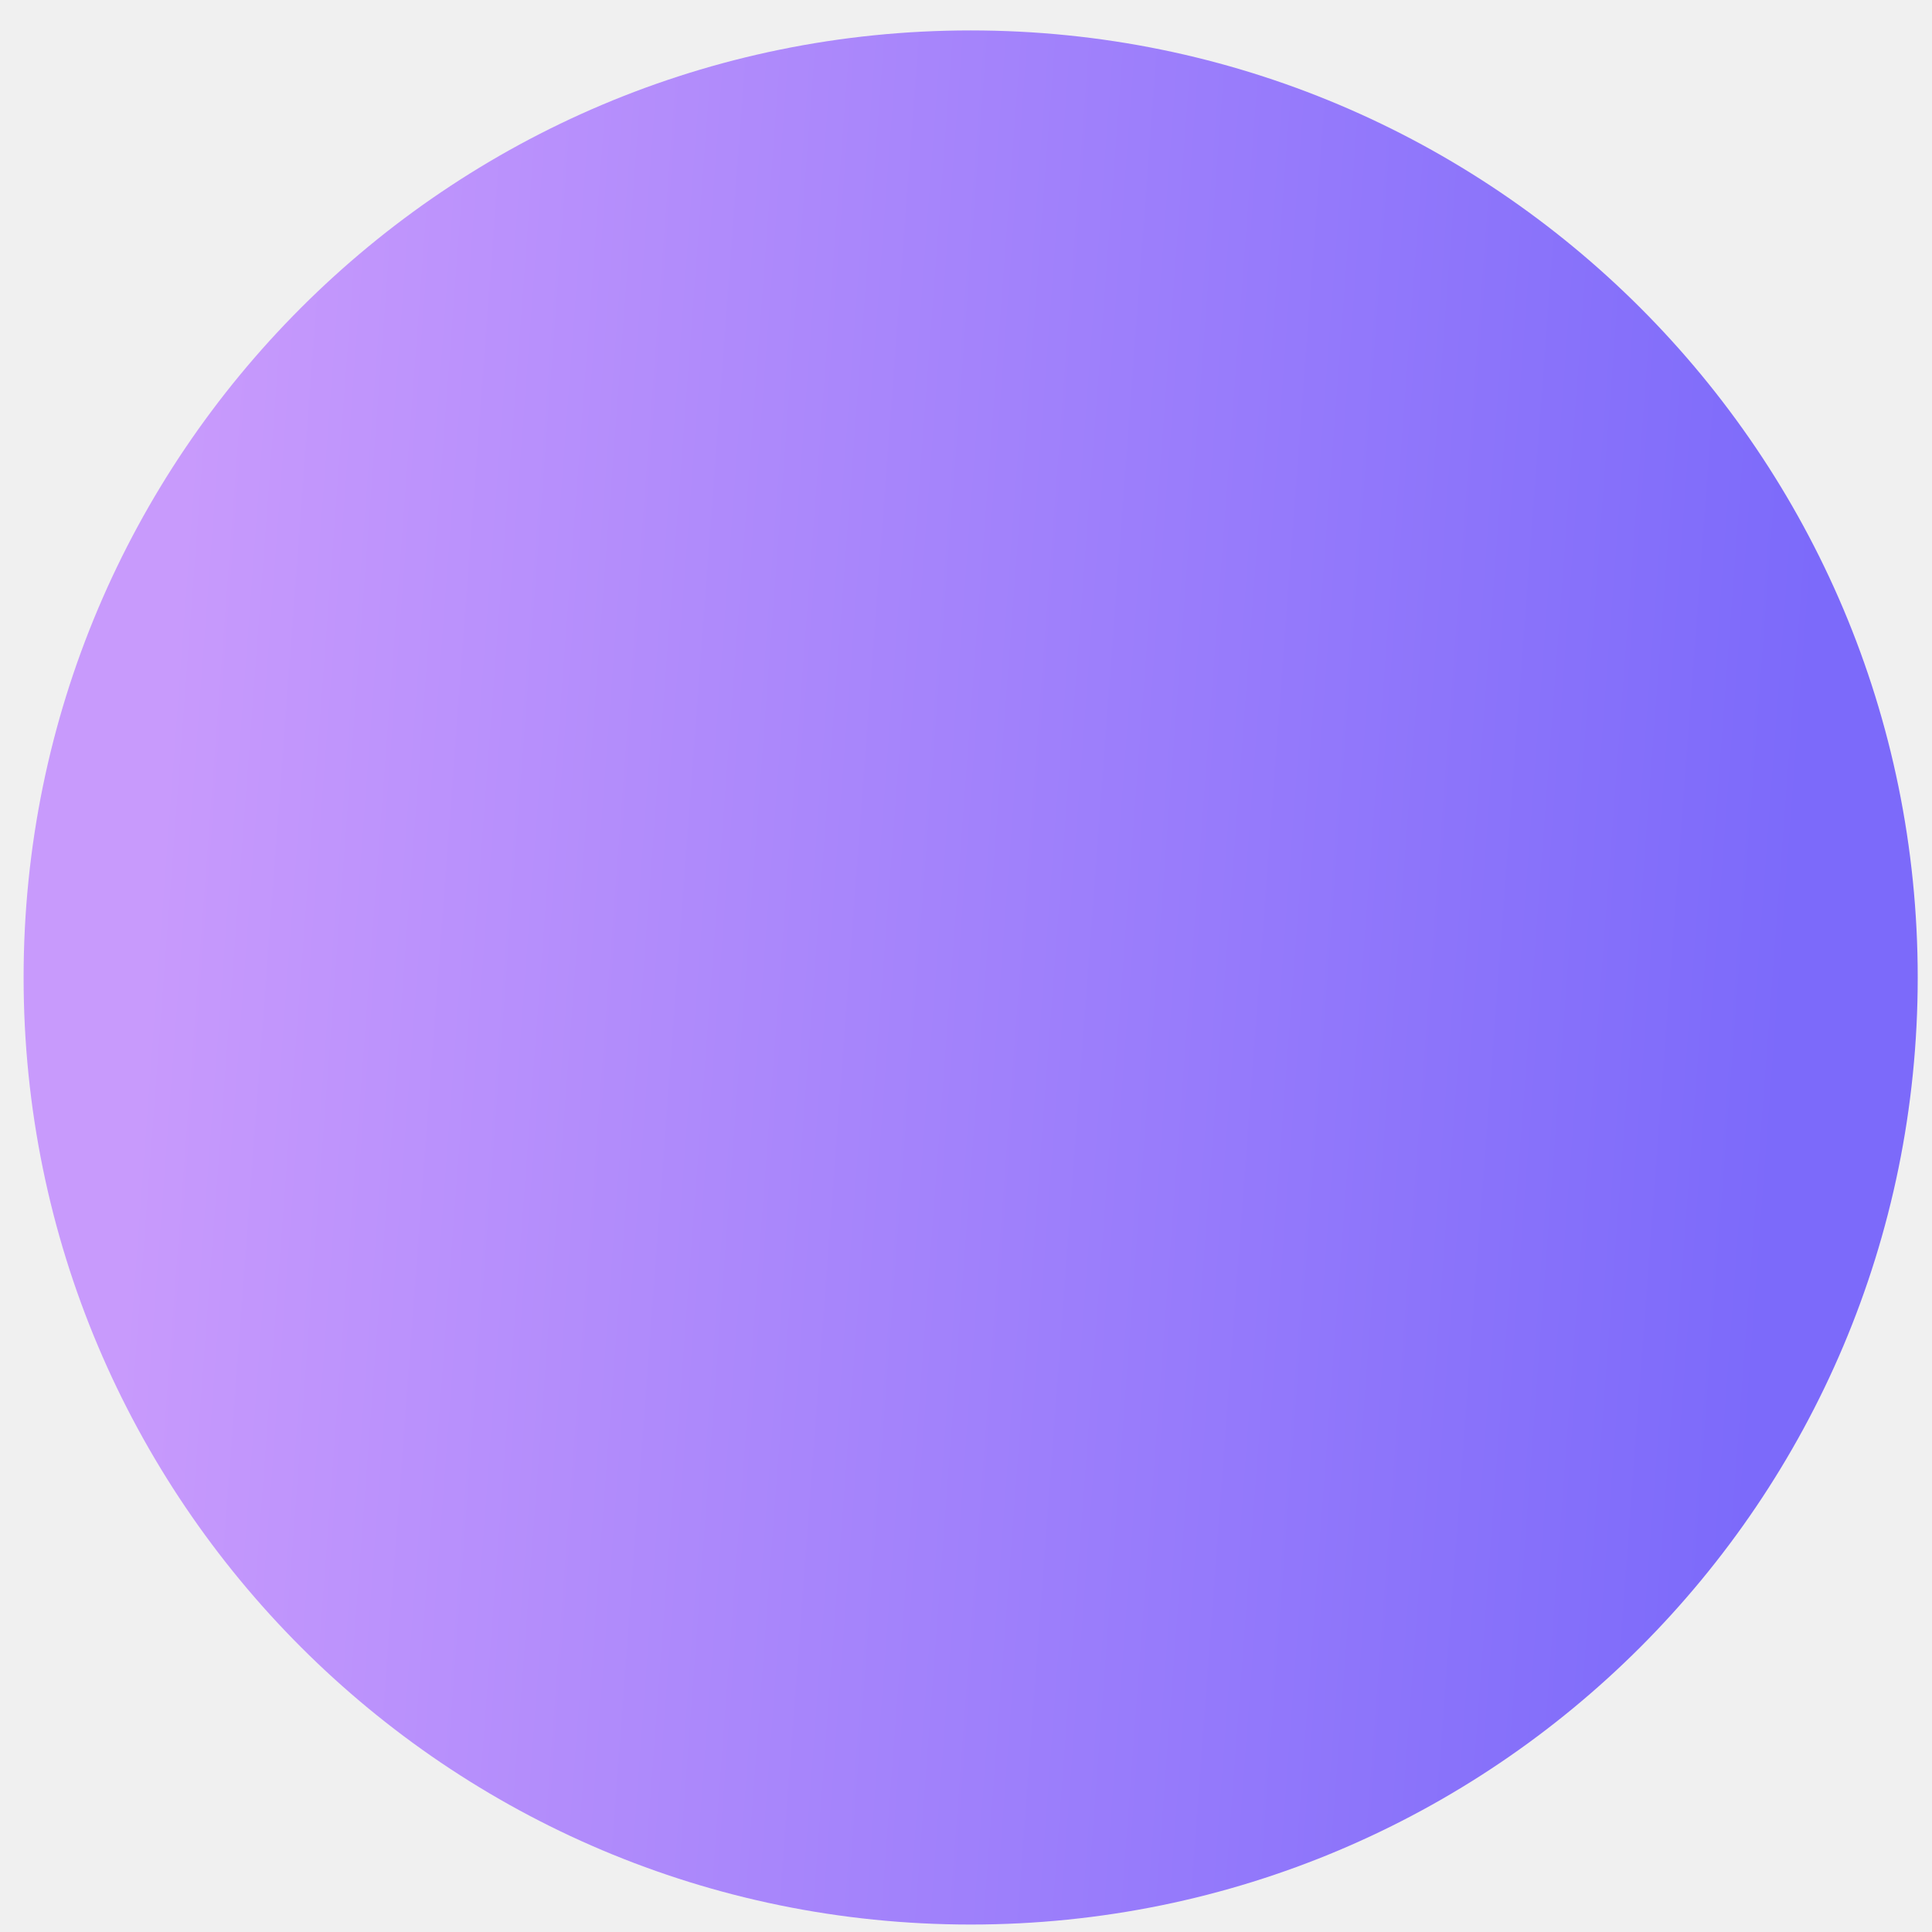
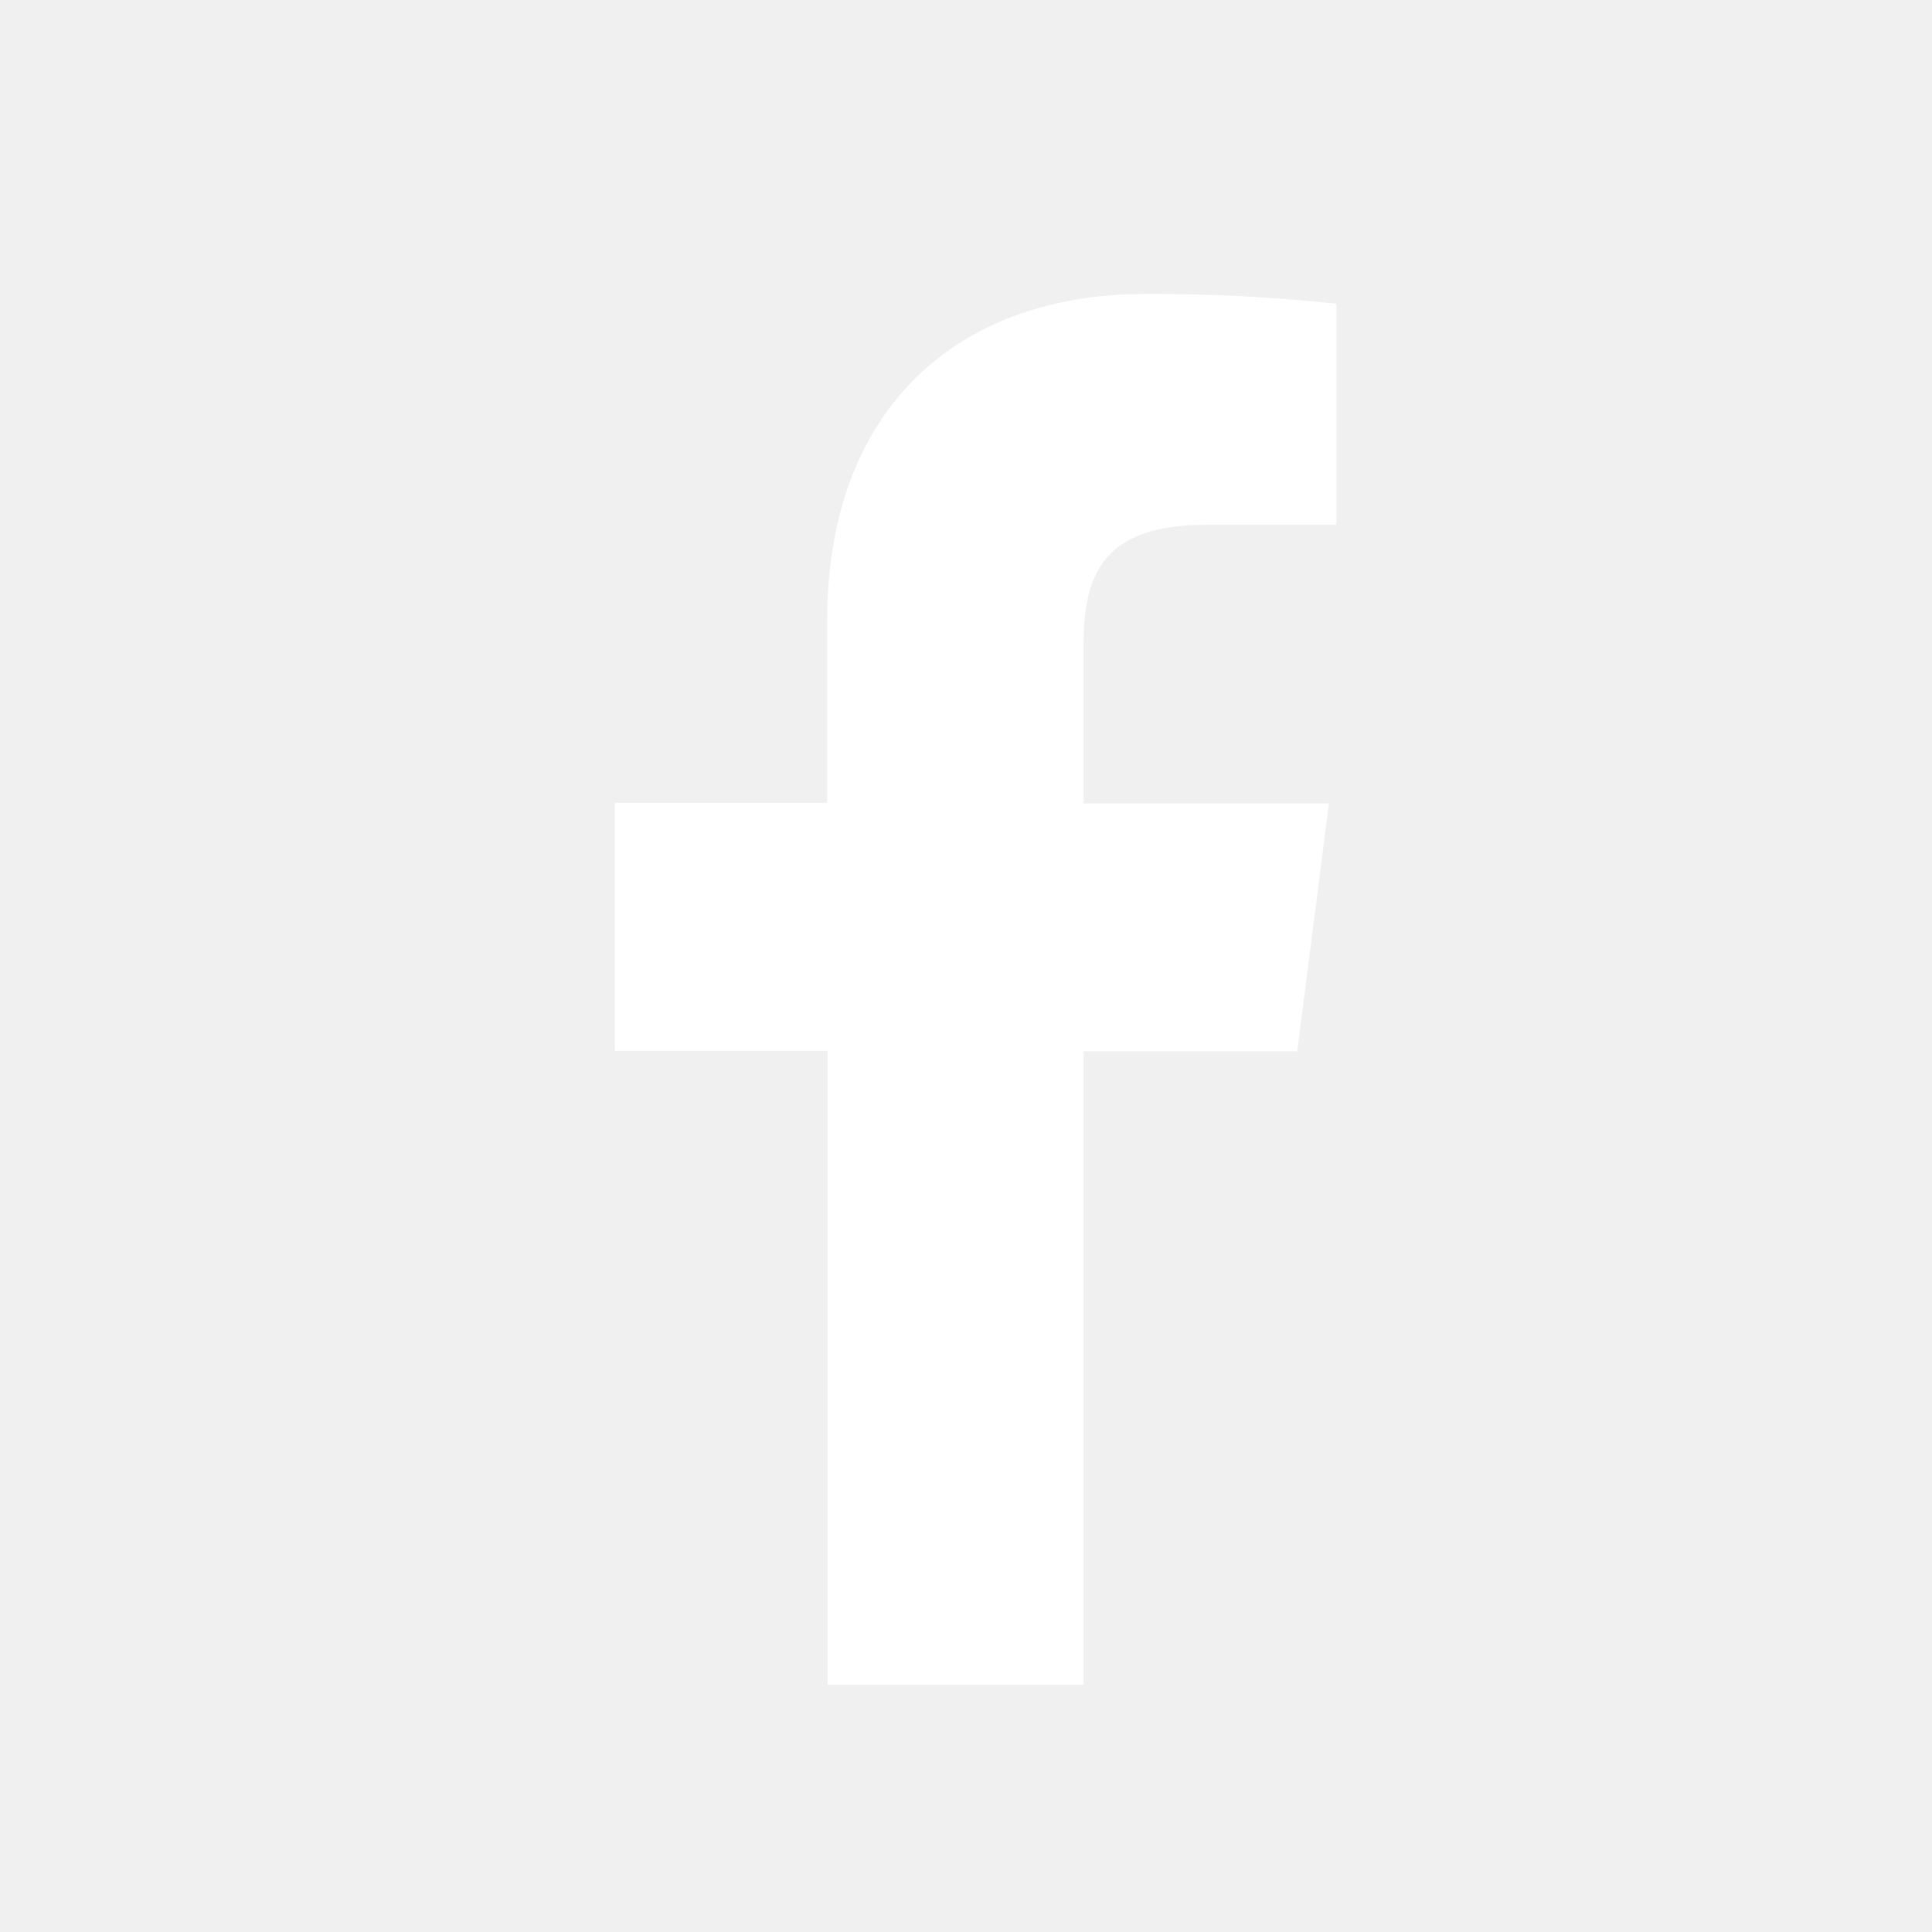
- <svg xmlns="http://www.w3.org/2000/svg" width="51" height="51" viewBox="0 0 51 51" fill="none">
-   <circle cx="25.623" cy="25.803" r="25" fill="url(#paint0_linear_10099_114)" />
-   <defs>
-     <linearGradient id="paint0_linear_10099_114" x1="5.734" y1="0.803" x2="48.862" y2="4.017" gradientUnits="userSpaceOnUse">
-       <stop stop-color="#C89AFC" />
-       <stop offset="1" stop-color="#7C6AFA" />
-     </linearGradient>
-   </defs>
+ <svg xmlns="http://www.w3.org/2000/svg" width="25" height="25" viewBox="0 0 25 25" fill="none">
+   <path d="M14.021 21.8V13.604H16.786L17.197 10.395H14.021V8.351C14.021 7.425 14.279 6.791 15.608 6.791H17.292V3.93C16.472 3.842 15.649 3.8 14.825 3.803C12.381 3.803 10.703 5.295 10.703 8.034V10.389H7.956V13.598H10.709V21.8H14.021Z" fill="white" />
</svg>
